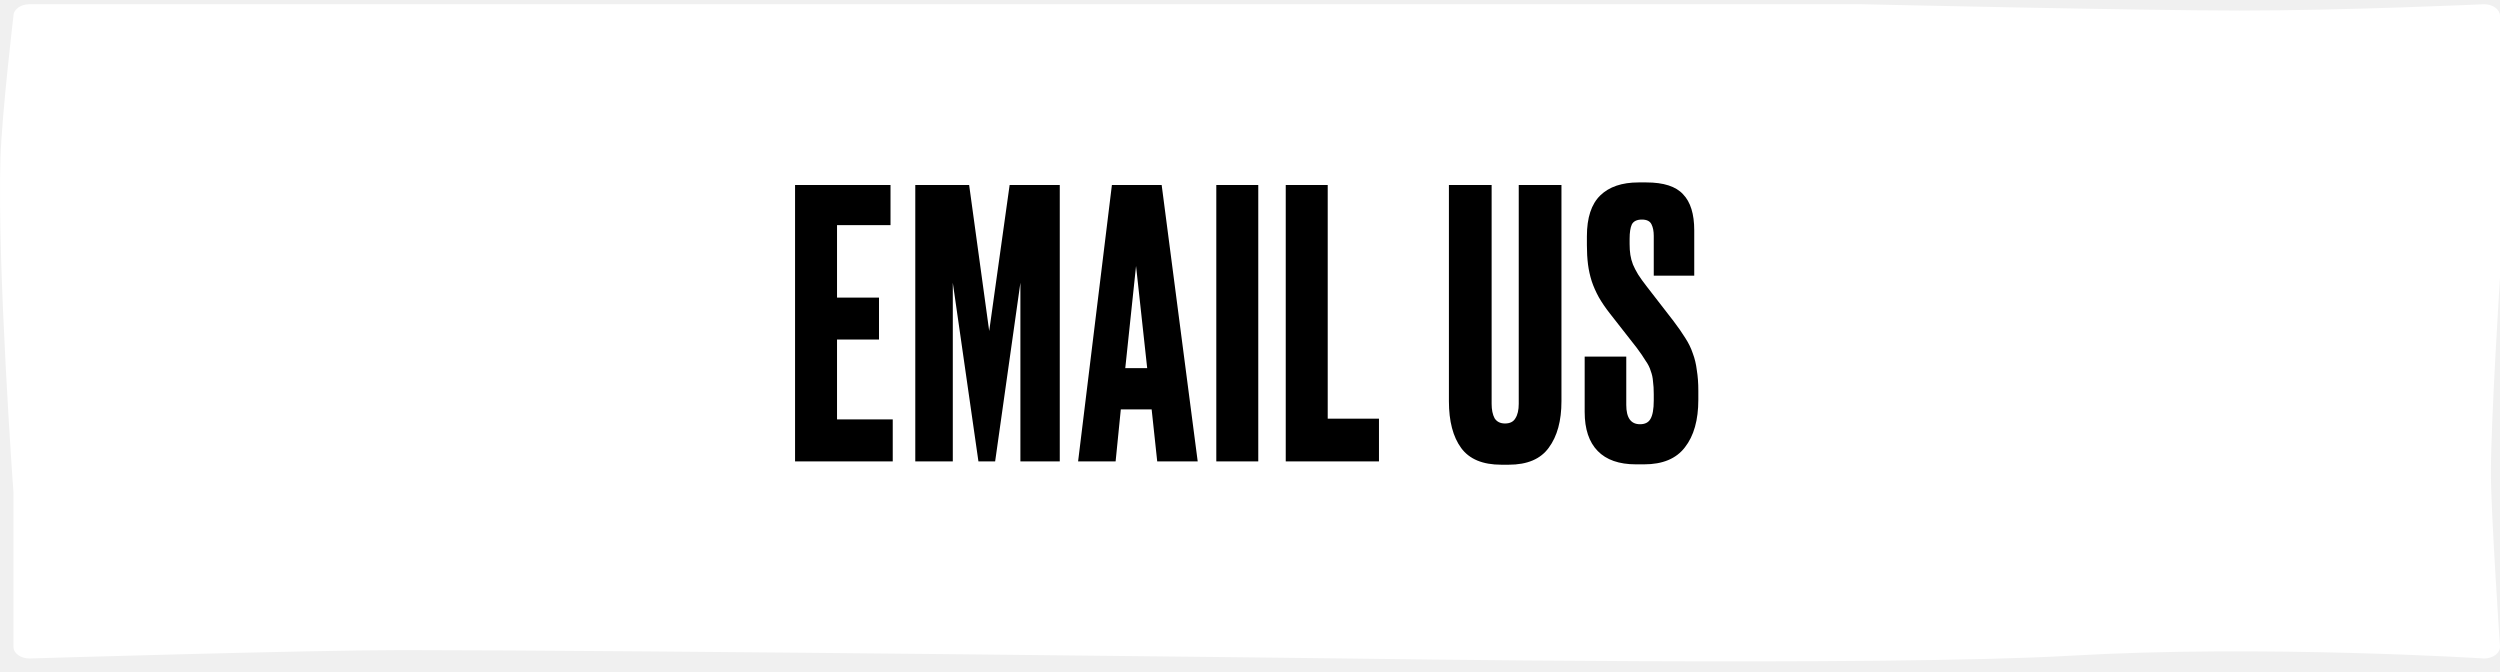
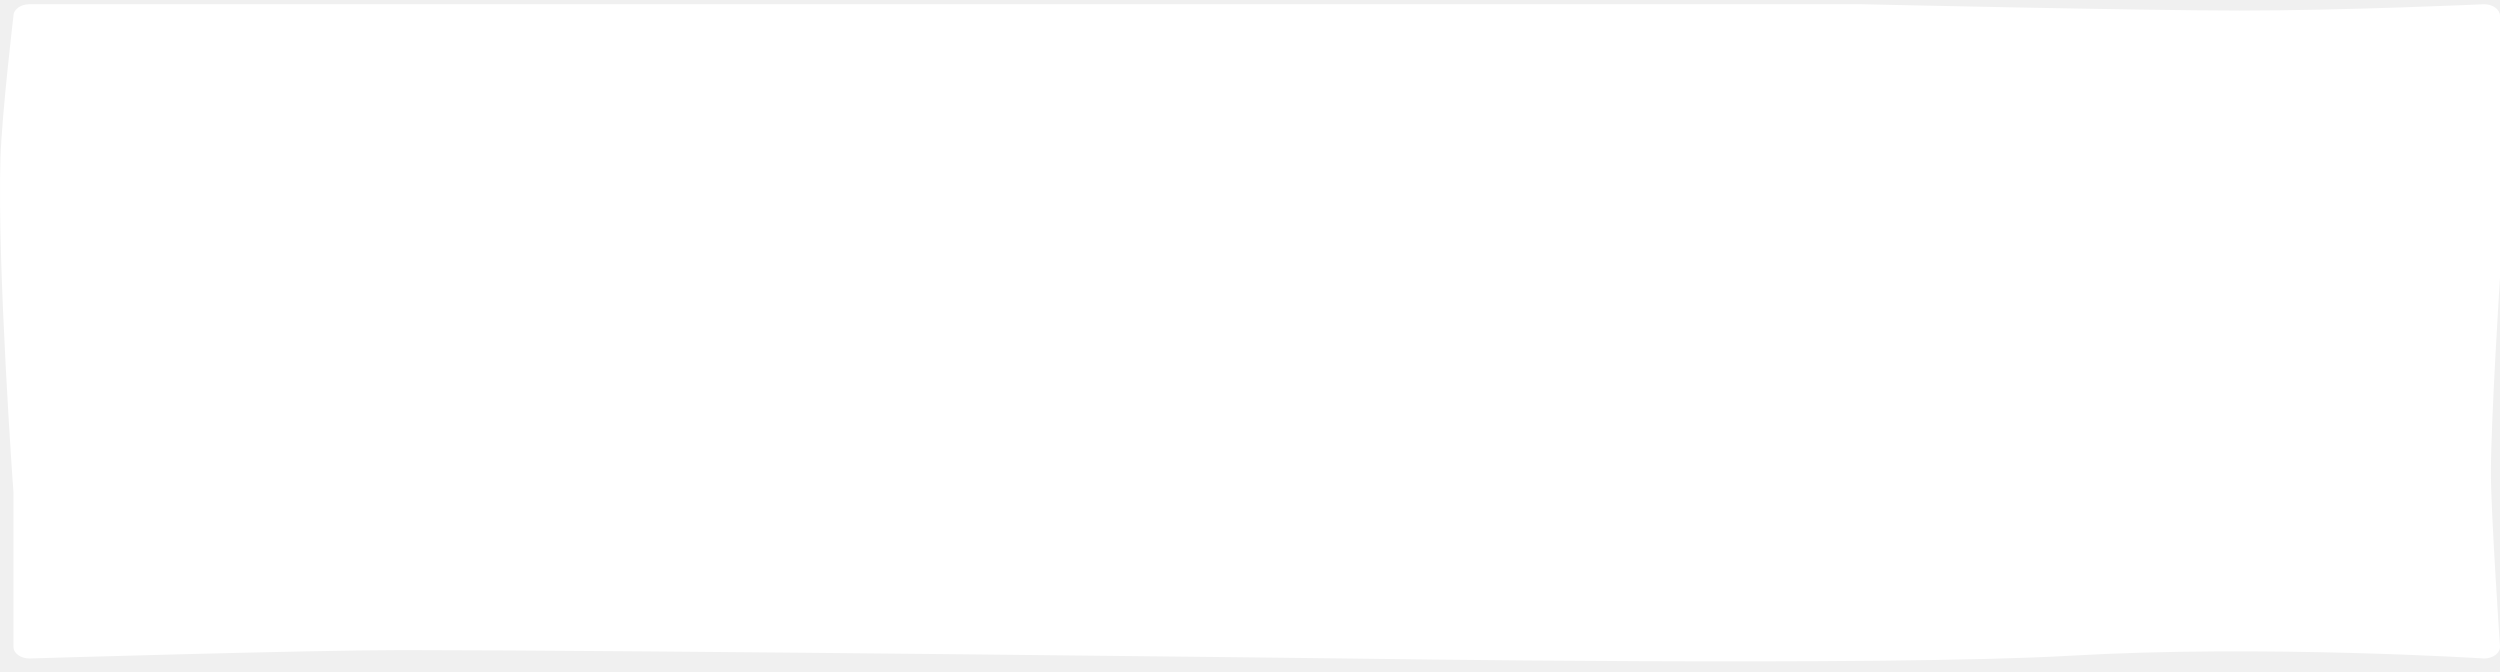
<svg xmlns="http://www.w3.org/2000/svg" width="175" height="47" viewBox="0 0 175 47" fill="none">
  <path fill-rule="evenodd" clip-rule="evenodd" d="M173.881 46.094C173.881 46.094 158.415 45.114 144.902 45.901C131.868 46.659 94.225 46.094 94.225 46.094C94.225 46.094 44.561 45.507 28.142 45.507C21.52 45.507 2.062 46.094 2.062 46.094C1.444 46.094 0.942 45.728 0.942 45.279V34.488C0.942 34.488 -0.208 18.587 0.033 11.071C0.131 7.958 0.942 1.112 0.942 1.112C0.942 0.662 1.444 0.296 2.062 0.296H79.359H130.307C130.307 0.296 150.002 0.74 156.794 0.74C164.227 0.74 173.881 0.296 173.881 0.296C174.499 0.296 175 0.662 175 1.112V8.316V19.434C175 19.434 174.363 29.395 174.363 33.11C174.363 35.857 175 45.279 175 45.279C175 45.728 174.499 46.094 173.881 46.094Z" fill="white" />
-   <path d="M62.336 12.952V15.76H58.592V20.83H61.53V23.768H58.592V29.358H62.492V32.296H55.654V12.952H62.336ZM64.07 12.952H67.84L69.244 23.17L70.674 12.952H74.184V32.296H71.428V19.79L69.66 32.296H68.49L66.696 19.79V32.296H64.07V12.952ZM80.615 28.656H78.457L78.093 32.296H75.467L77.833 12.952H81.317L83.839 32.296H81.005L80.615 28.656ZM78.769 25.77H80.303L79.523 18.62L78.769 25.77ZM88.079 32.296H85.141V12.952H88.079V32.296ZM92.94 12.952V29.306H96.528V32.296H90.002V12.952H92.94ZM101.424 12.952H104.414V28.266C104.414 28.682 104.483 29.02 104.622 29.28C104.778 29.523 105.021 29.644 105.35 29.644C105.697 29.644 105.939 29.523 106.078 29.28C106.234 29.038 106.312 28.7 106.312 28.266V12.952H109.302V28.084C109.302 29.454 109.007 30.537 108.418 31.334C107.846 32.132 106.91 32.53 105.61 32.53H105.09C103.79 32.53 102.854 32.14 102.282 31.36C101.71 30.58 101.424 29.488 101.424 28.084V12.952ZM115.243 12.77C116.456 12.77 117.314 13.048 117.817 13.602C118.337 14.14 118.597 14.98 118.597 16.124V19.296H115.763V16.514C115.763 16.185 115.711 15.916 115.607 15.708C115.503 15.483 115.278 15.37 114.931 15.37C114.584 15.37 114.35 15.483 114.229 15.708C114.125 15.934 114.073 16.272 114.073 16.722V17.086C114.073 17.364 114.09 17.615 114.125 17.84C114.16 18.066 114.22 18.291 114.307 18.516C114.394 18.724 114.515 18.958 114.671 19.218C114.827 19.461 115.026 19.738 115.269 20.05L117.141 22.468C117.47 22.902 117.748 23.3 117.973 23.664C118.198 24.011 118.372 24.366 118.493 24.73C118.632 25.094 118.727 25.493 118.779 25.926C118.848 26.342 118.883 26.819 118.883 27.356V27.98C118.883 29.402 118.571 30.511 117.947 31.308C117.34 32.106 116.387 32.504 115.087 32.504H114.515C113.336 32.504 112.444 32.192 111.837 31.568C111.23 30.944 110.927 30.034 110.927 28.838V24.964H113.839V28.344C113.839 29.246 114.16 29.696 114.801 29.696C115.148 29.696 115.39 29.575 115.529 29.332C115.685 29.072 115.763 28.639 115.763 28.032V27.59C115.763 27.244 115.746 26.949 115.711 26.706C115.694 26.446 115.642 26.204 115.555 25.978C115.486 25.736 115.364 25.493 115.191 25.25C115.035 24.99 114.827 24.687 114.567 24.34L112.695 21.948C112.383 21.55 112.123 21.168 111.915 20.804C111.707 20.423 111.542 20.05 111.421 19.686C111.3 19.305 111.213 18.915 111.161 18.516C111.109 18.1 111.083 17.65 111.083 17.164V16.54C111.083 15.24 111.395 14.287 112.019 13.68C112.643 13.074 113.536 12.77 114.697 12.77H115.243Z" fill="black" />
</svg>
